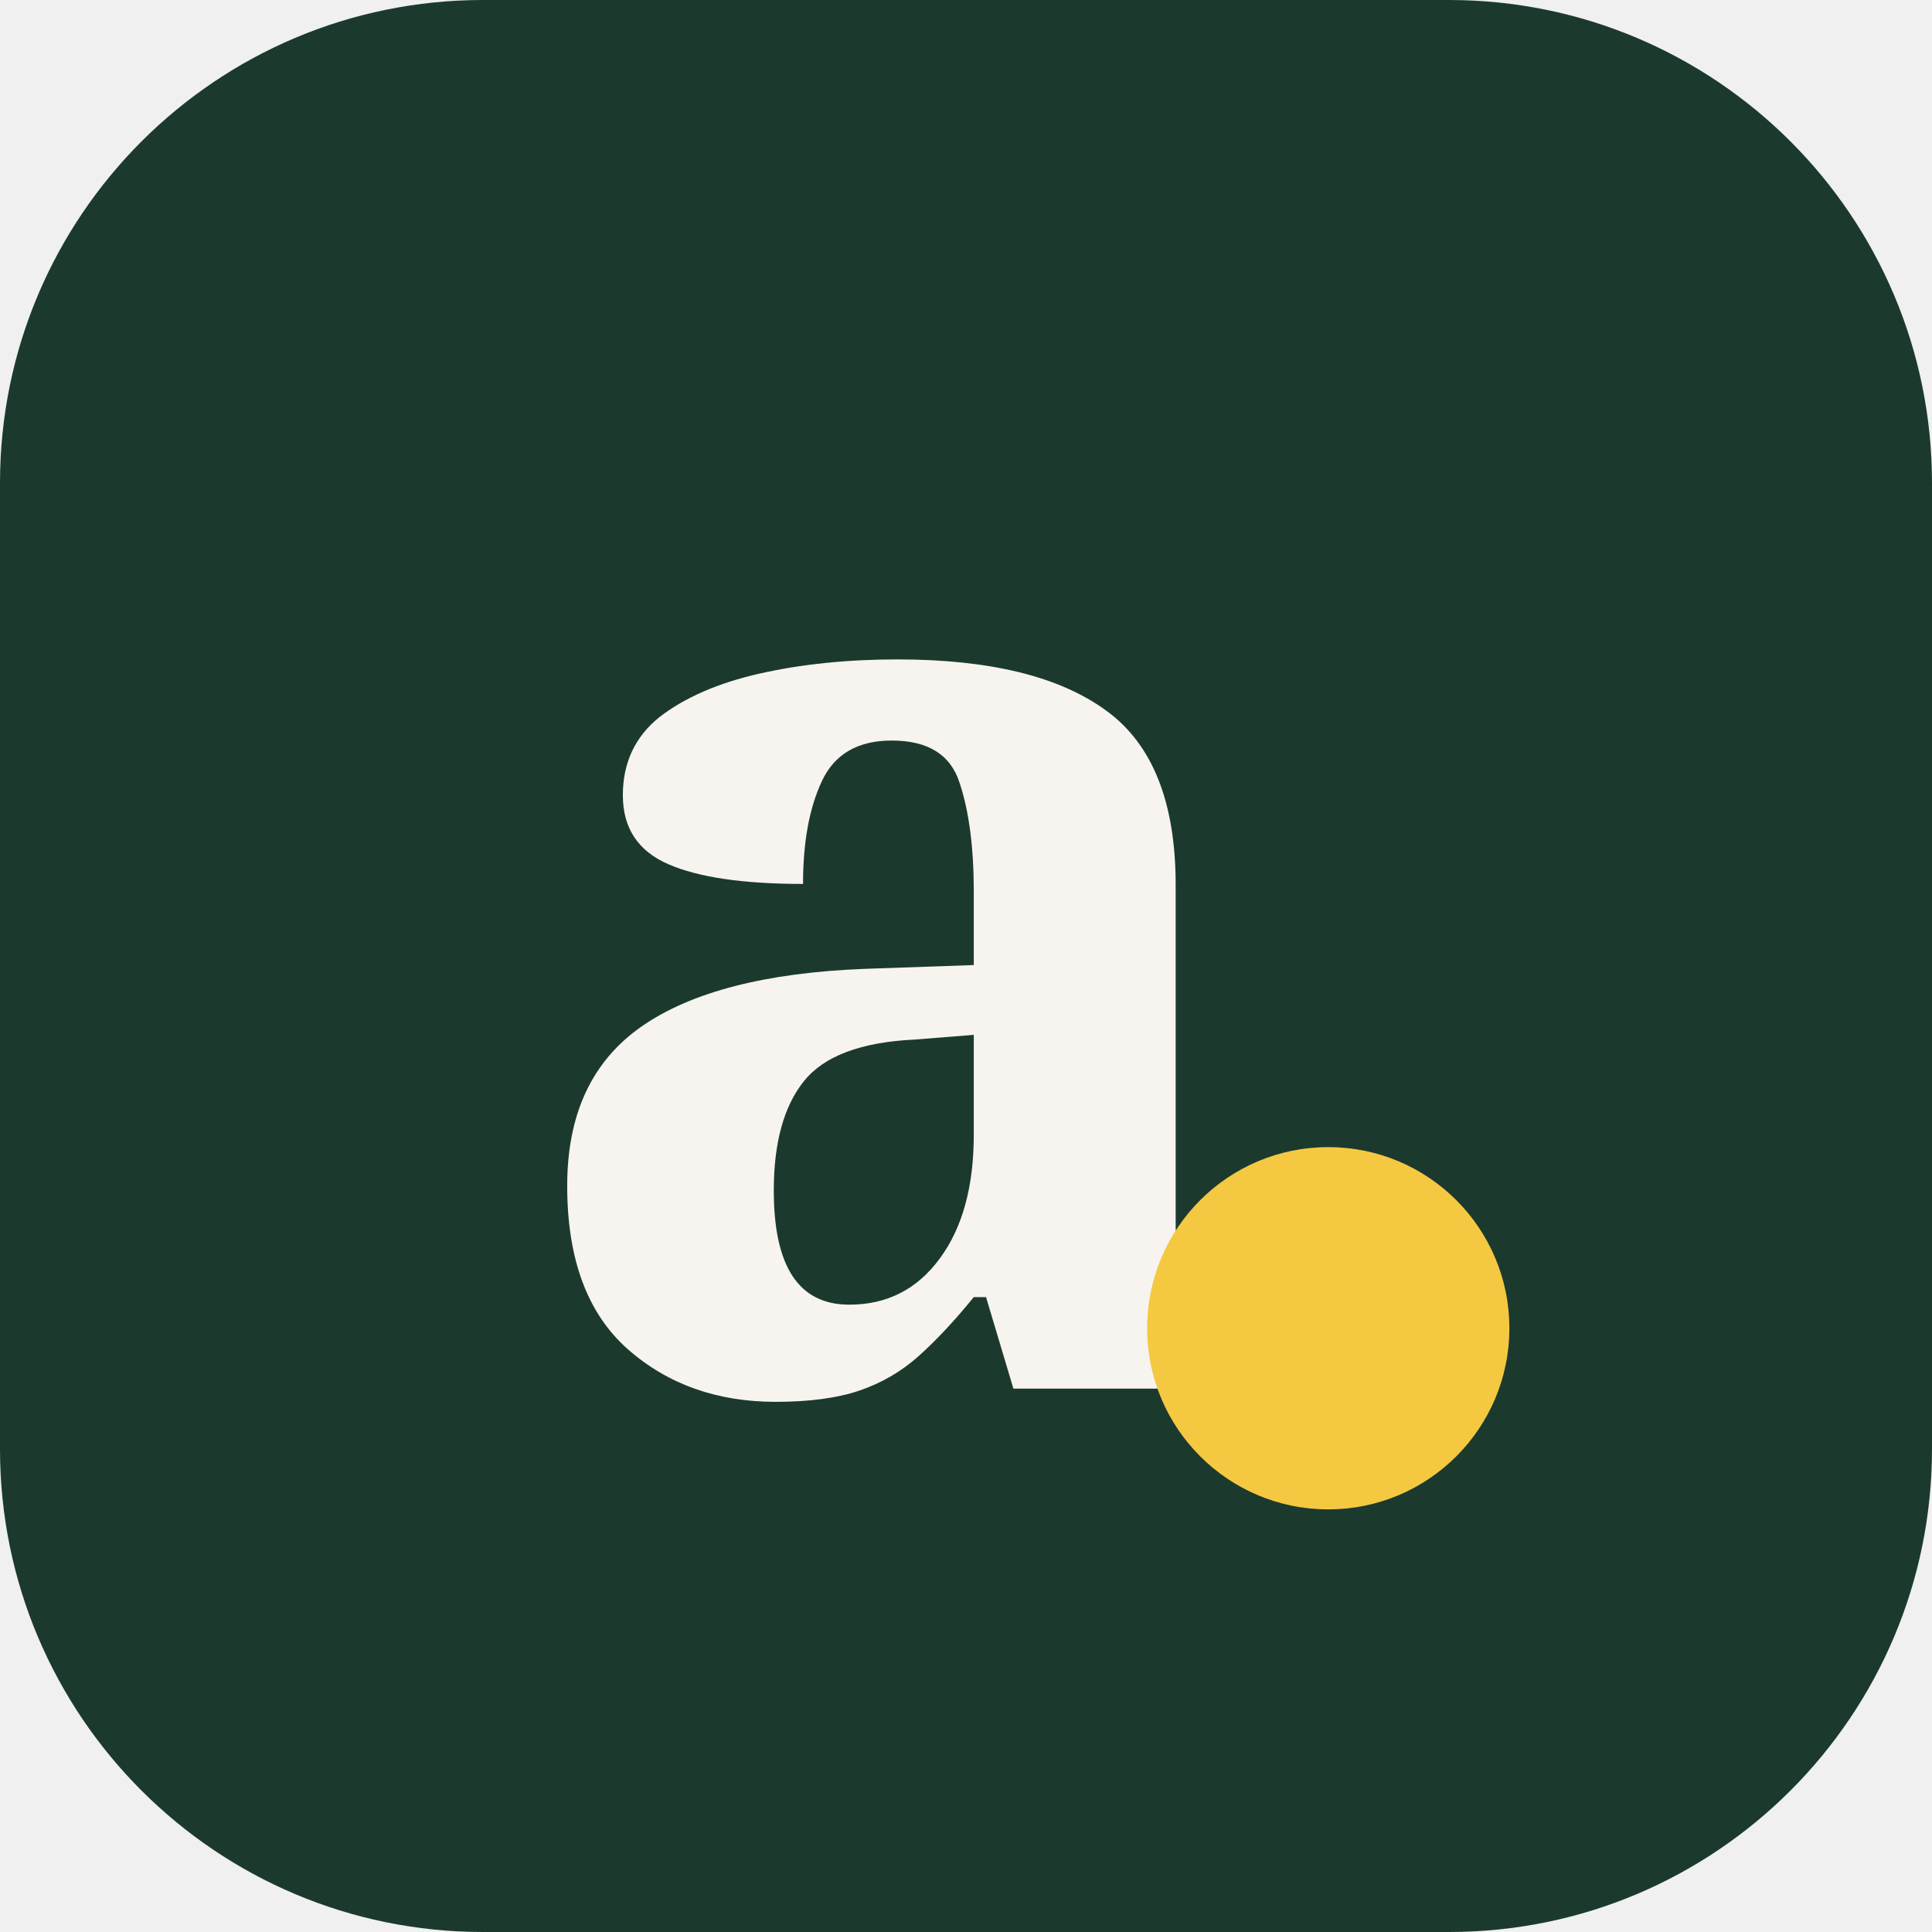
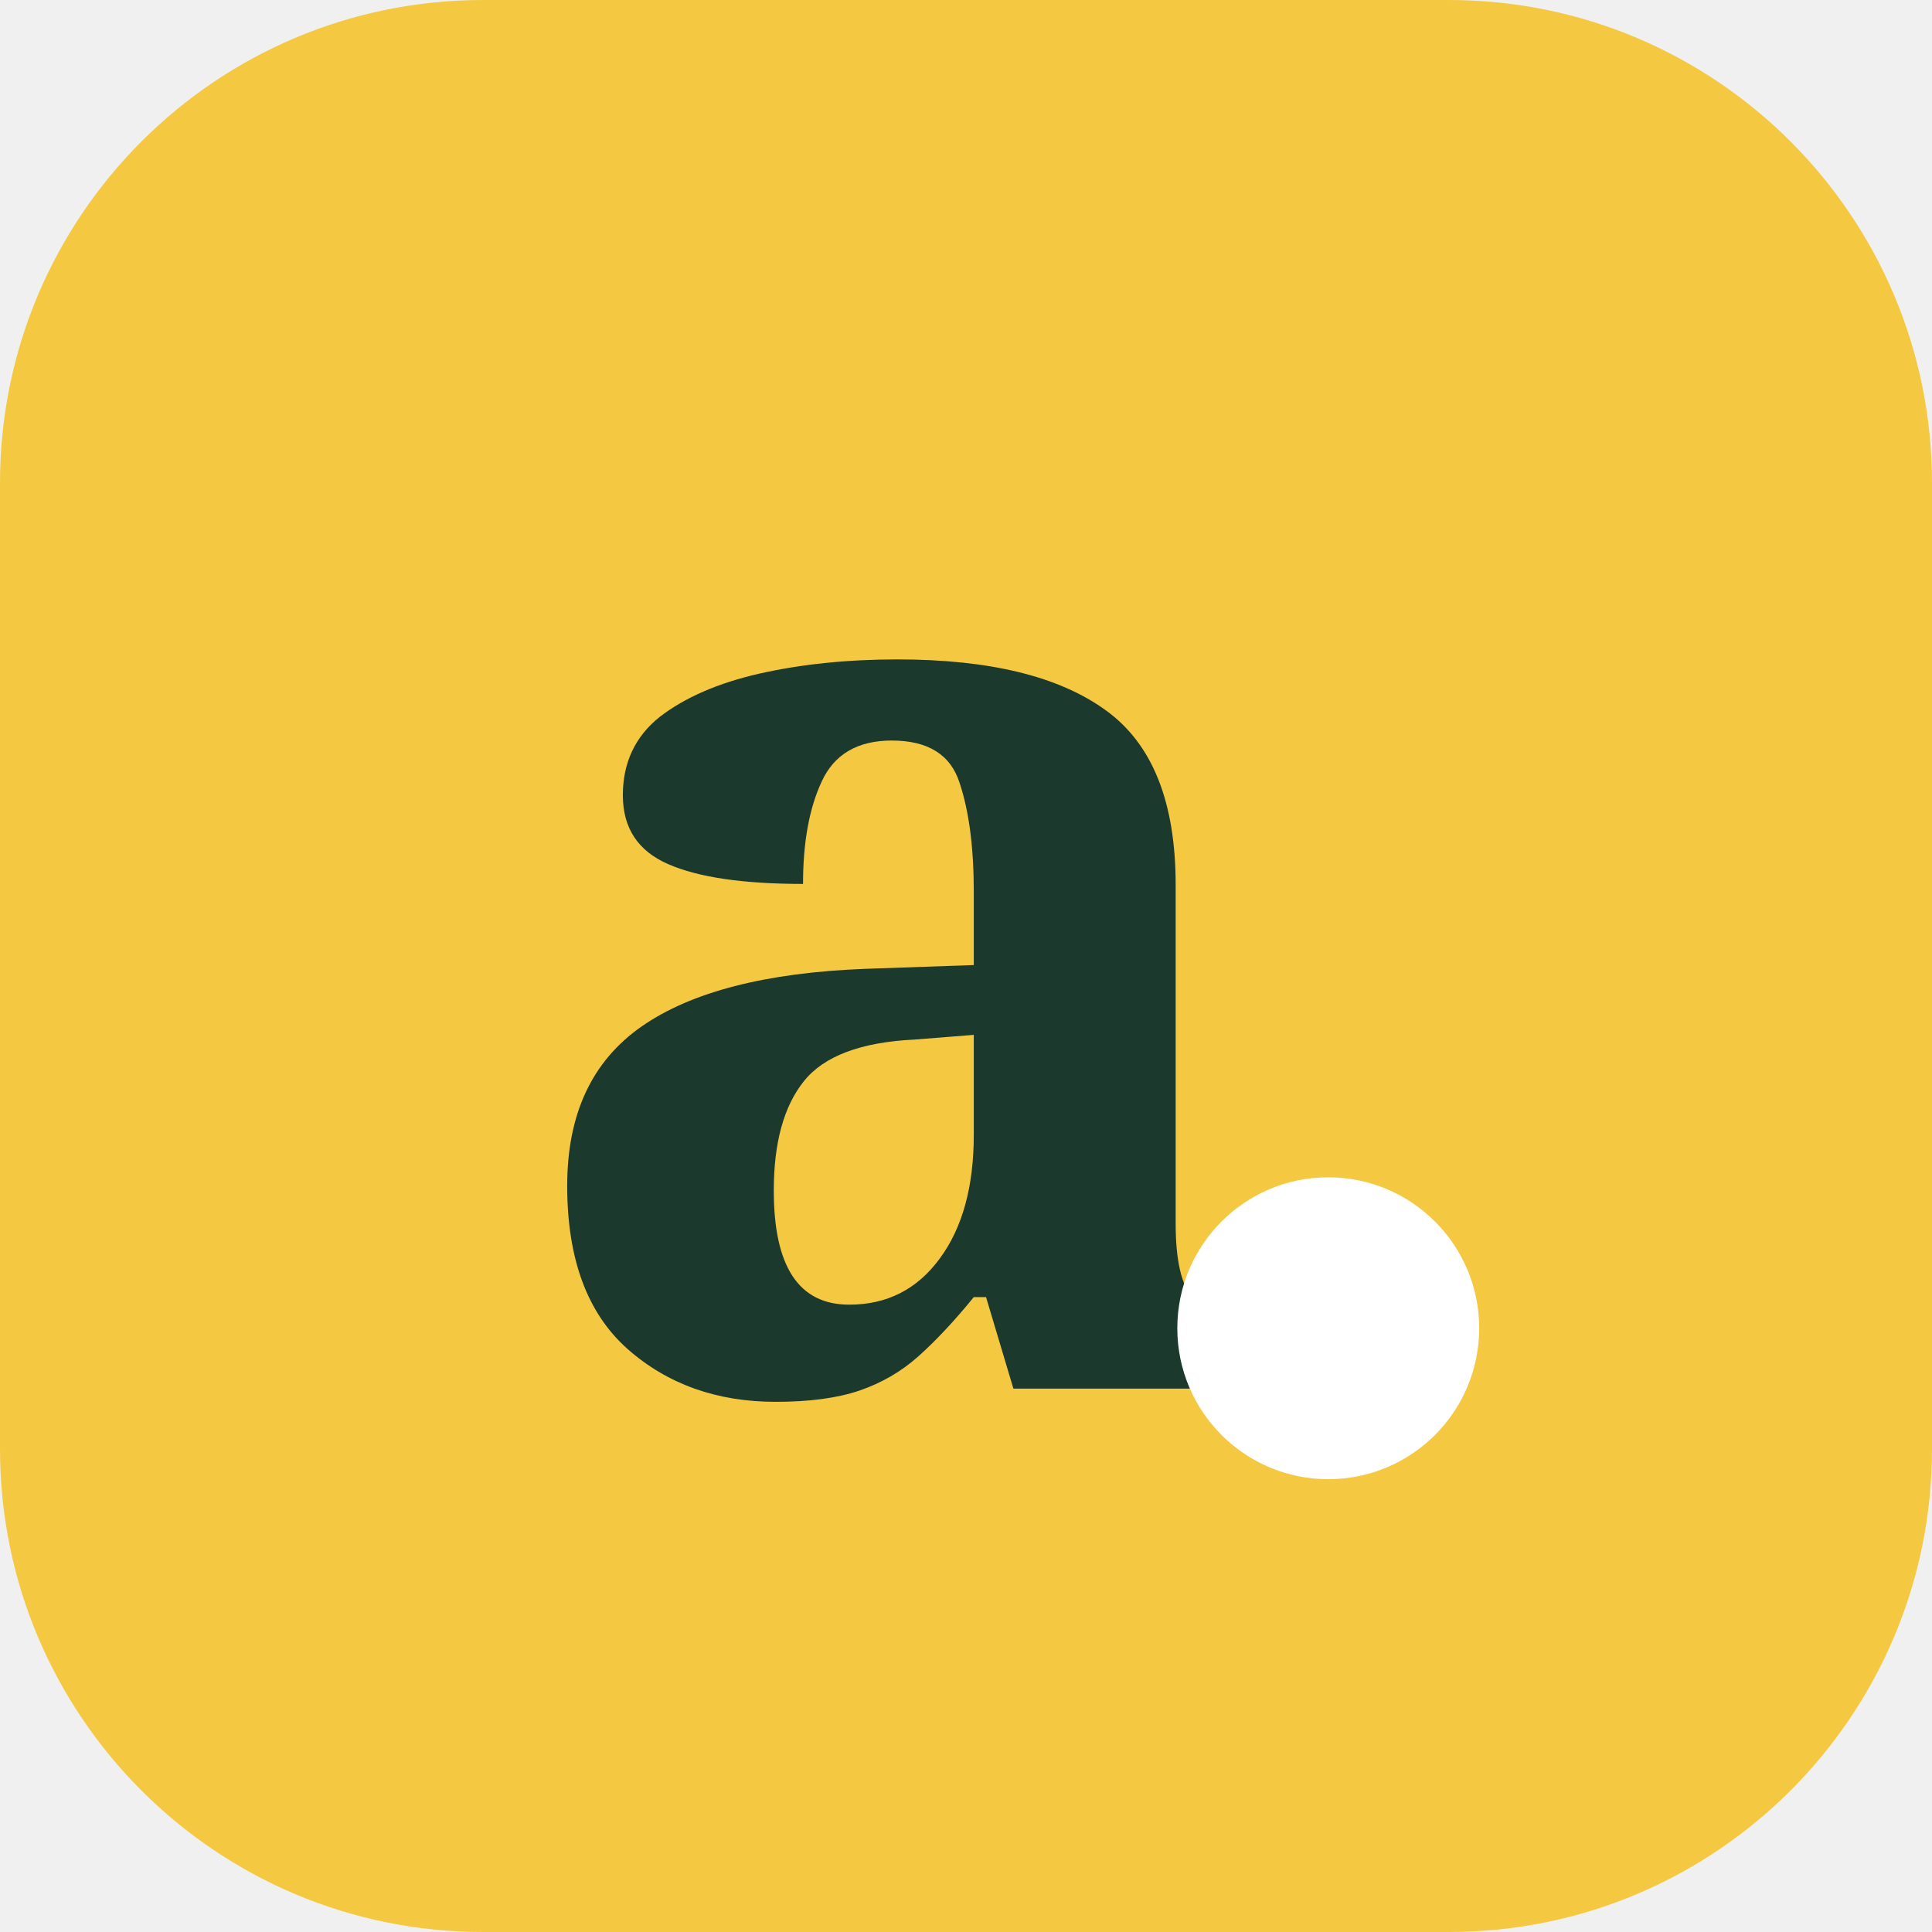
<svg xmlns="http://www.w3.org/2000/svg" viewBox="0 0 32 32">
-   <rect width="32" height="32" rx="8" fill="#1B3A2D" />
-   <text x="15" y="23" font-family="Georgia, serif" font-size="22" font-weight="700" text-anchor="middle" fill="#F7F4EF">a</text>
-   <circle cx="22" cy="22" r="3" fill="#F5C842" />
+   <rect width="32" height="32" rx="8" fill="#F5C842" />
+   <text x="15" y="23" font-family="Georgia, serif" font-size="22" font-weight="700" text-anchor="middle" fill="#1B3A2D">a</text>
+   <circle cx="22" cy="22" r="2.5" fill="#ffffff" />
</svg>
